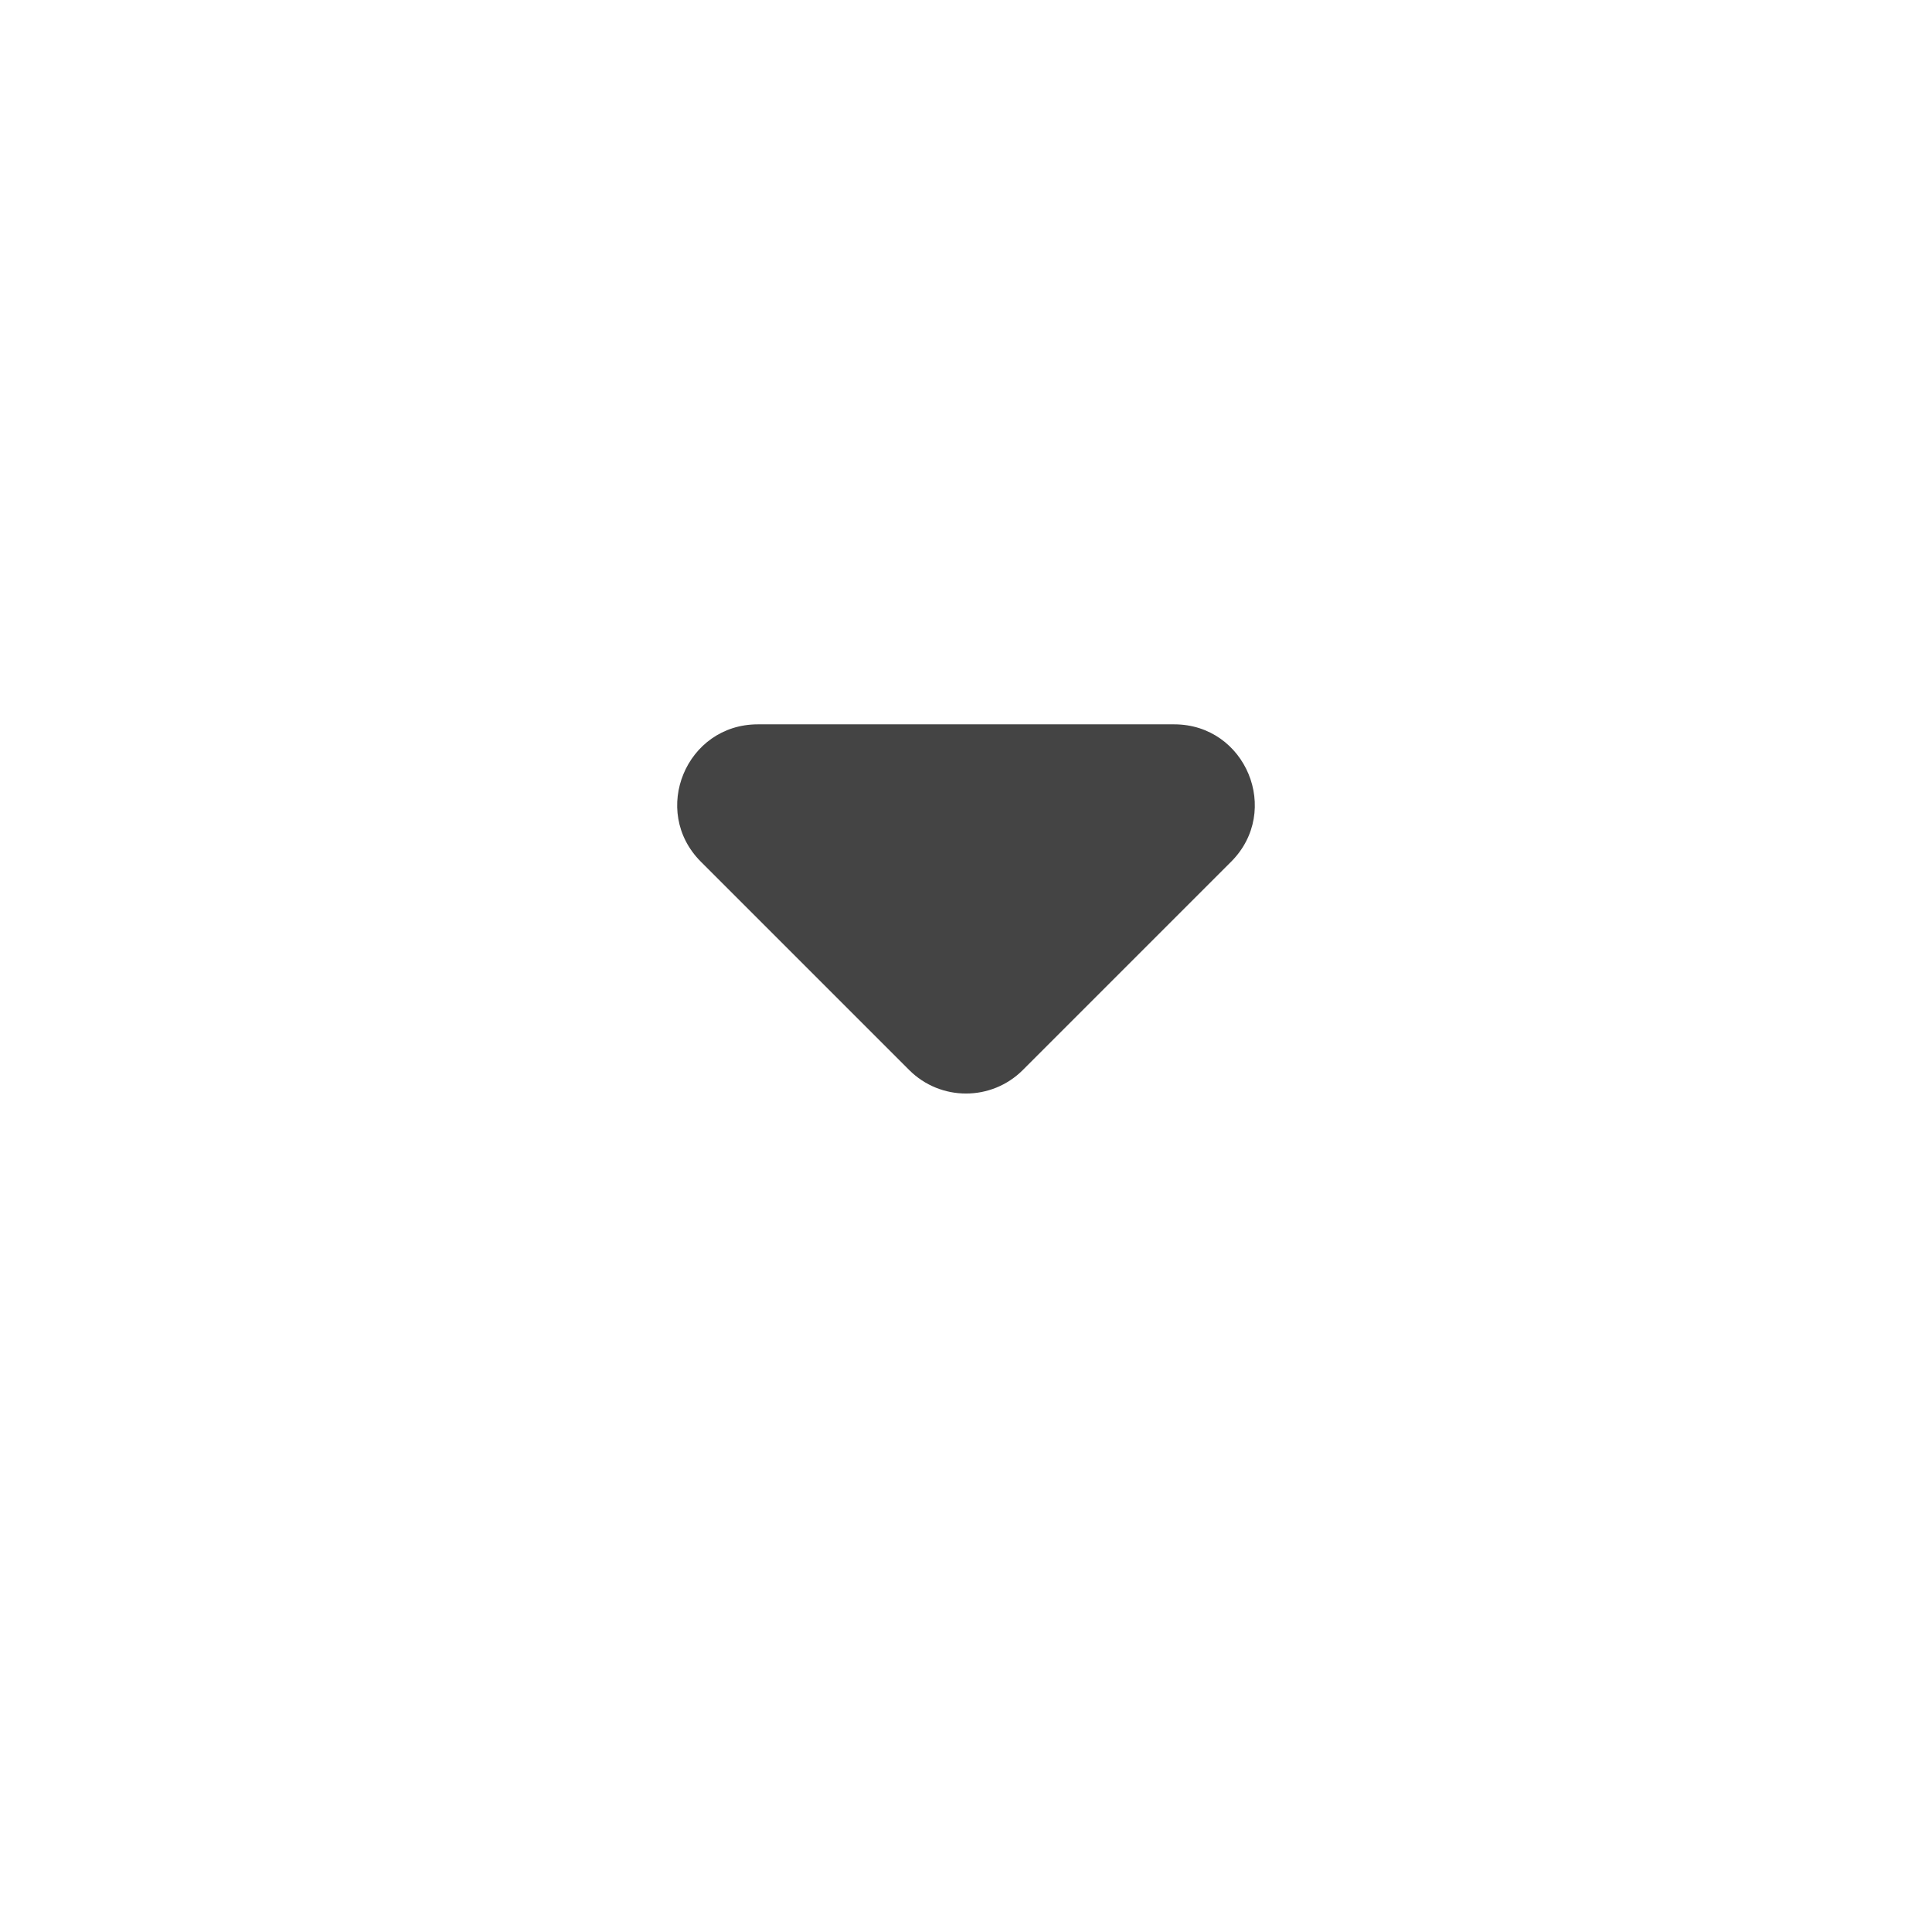
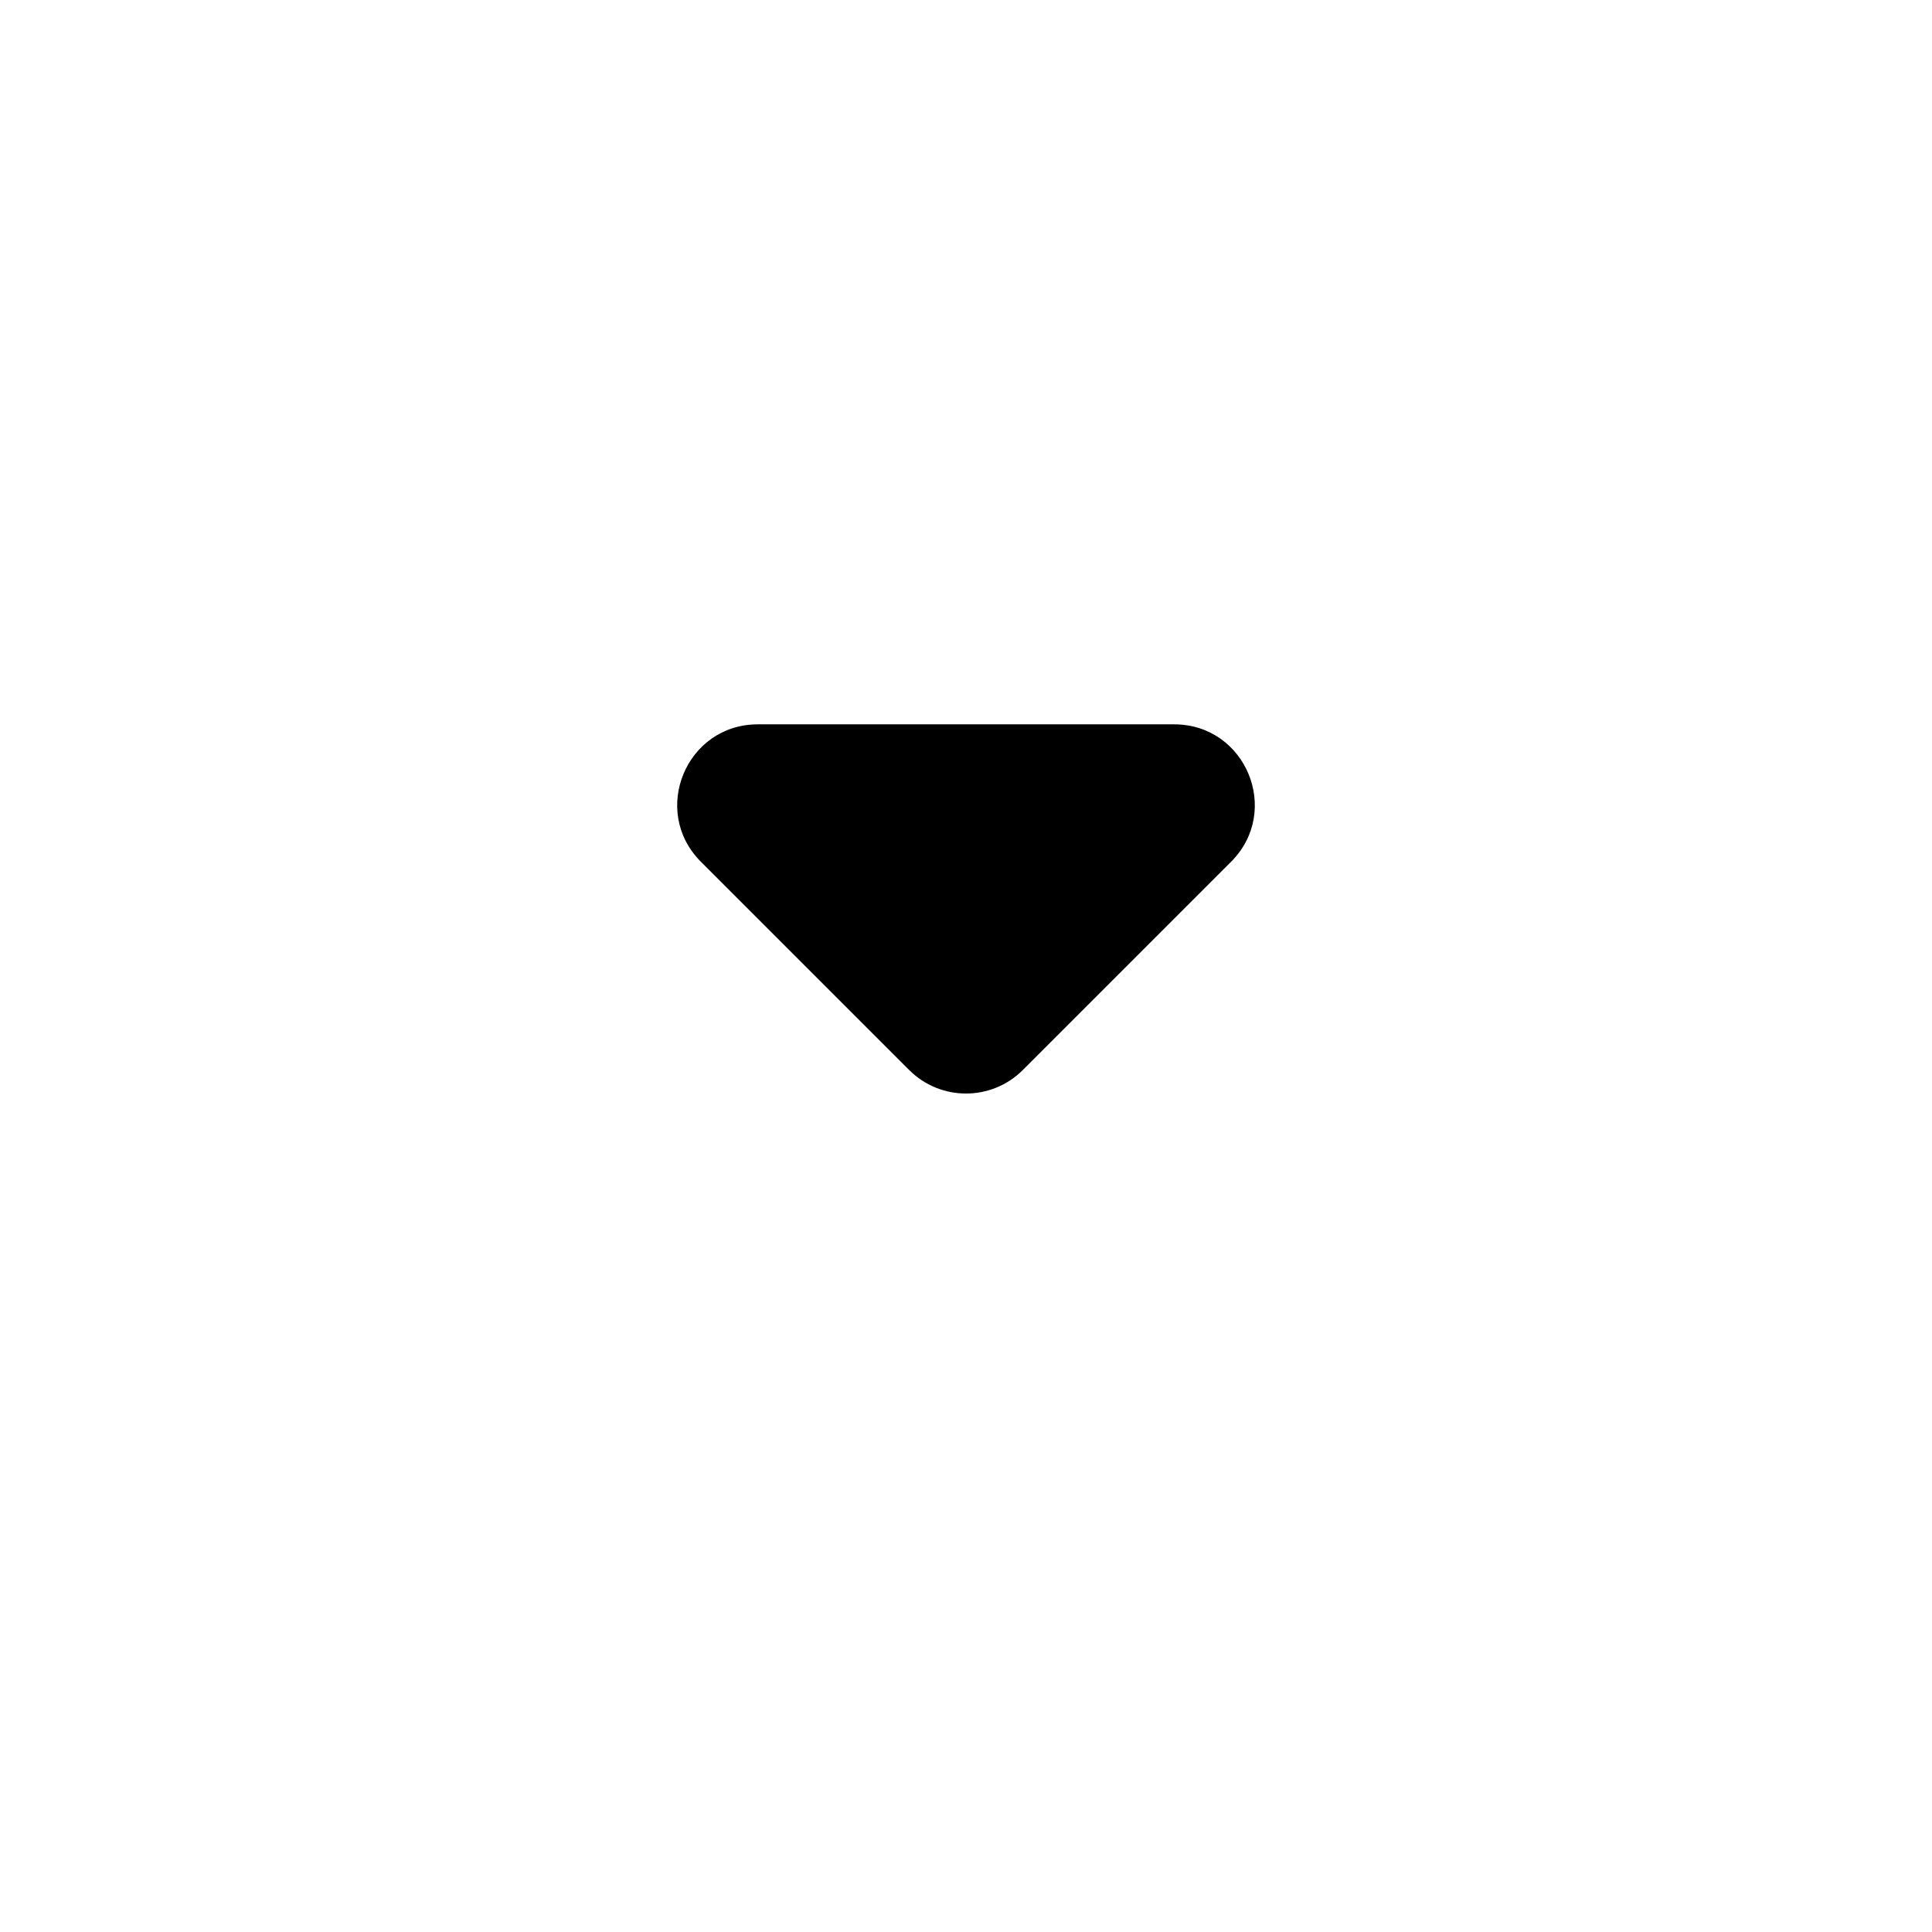
<svg xmlns="http://www.w3.org/2000/svg" width="24" height="24" viewBox="0 0 24 24" fill="none">
-   <path d="M9.414 8.998C8.523 8.998 8.077 10.075 8.707 10.705L11.293 13.291C11.683 13.682 12.317 13.682 12.707 13.291L15.293 10.705C15.923 10.075 15.477 8.998 14.586 8.998H9.414Z" fill="#444444" />
+   <path d="M9.414 8.998C8.523 8.998 8.077 10.075 8.707 10.705L11.293 13.291C11.683 13.682 12.317 13.682 12.707 13.291L15.293 10.705C15.923 10.075 15.477 8.998 14.586 8.998H9.414Z" fill="currentColor" />
</svg>
